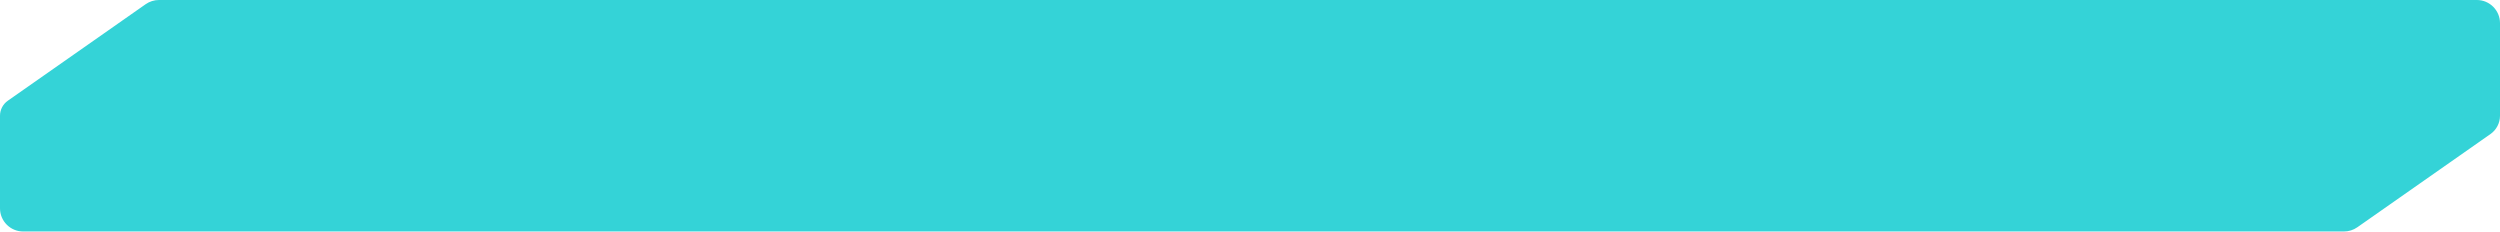
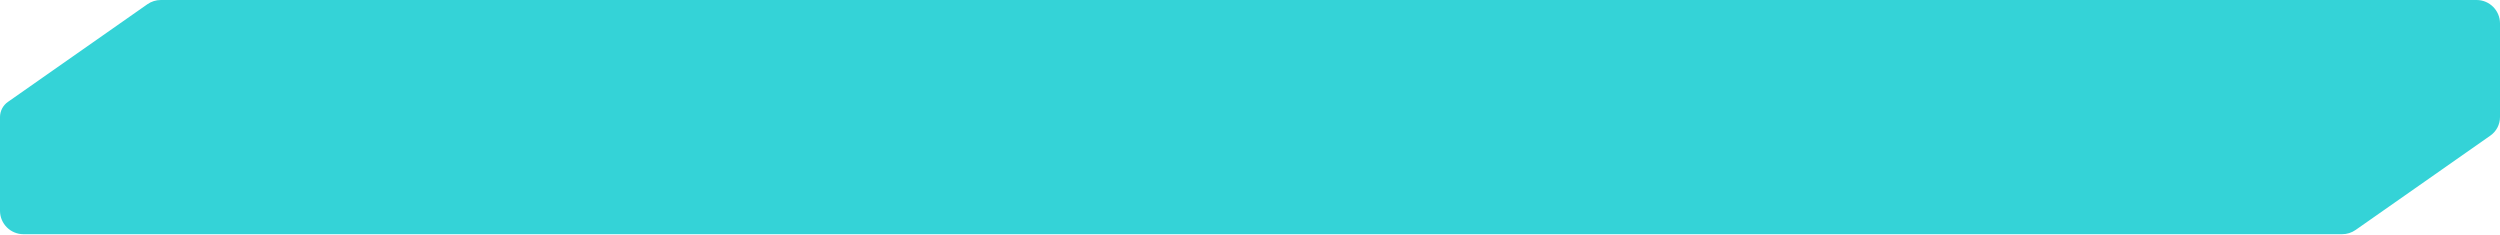
- <svg xmlns="http://www.w3.org/2000/svg" width="100%" height="auto" viewBox="0 0 432 40" fill="none" preserveAspectRatio="none">
-   <path fill-rule="evenodd" clip-rule="evenodd" d="M0 20V20C0 18.966 0.504 17.998 1.351 17.405L25.175 0.723C25.847 0.253 26.648 0 27.469 0H47.127H428C430.209 0 432 1.791 432 4V20V20C432 21.258 431.386 22.438 430.355 23.16L407.338 39.277C406.665 39.747 405.864 40 405.043 40H384.873H4C1.791 40 0 38.209 0 36V20Z" fill="#34D3D7" />
+ <svg xmlns="http://www.w3.org/2000/svg" width="100%" height="auto" viewBox="0 0 427 40" fill="none" preserveAspectRatio="none">
+   <path fill-rule="evenodd" clip-rule="evenodd" d="M0 20V20C0 18.966 0.504 17.998 1.351 17.405L25.175 0.723C25.847 0.253 26.648 0 27.469 0H46.582H423C425.209 0 427 1.791 427 4V20V20C427 21.259 426.386 22.438 425.355 23.16L402.338 39.277C401.665 39.747 400.864 40 400.043 40H380.418H4C1.791 40 0 38.209 0 36V20Z" fill="#34D3D7" />
</svg>
